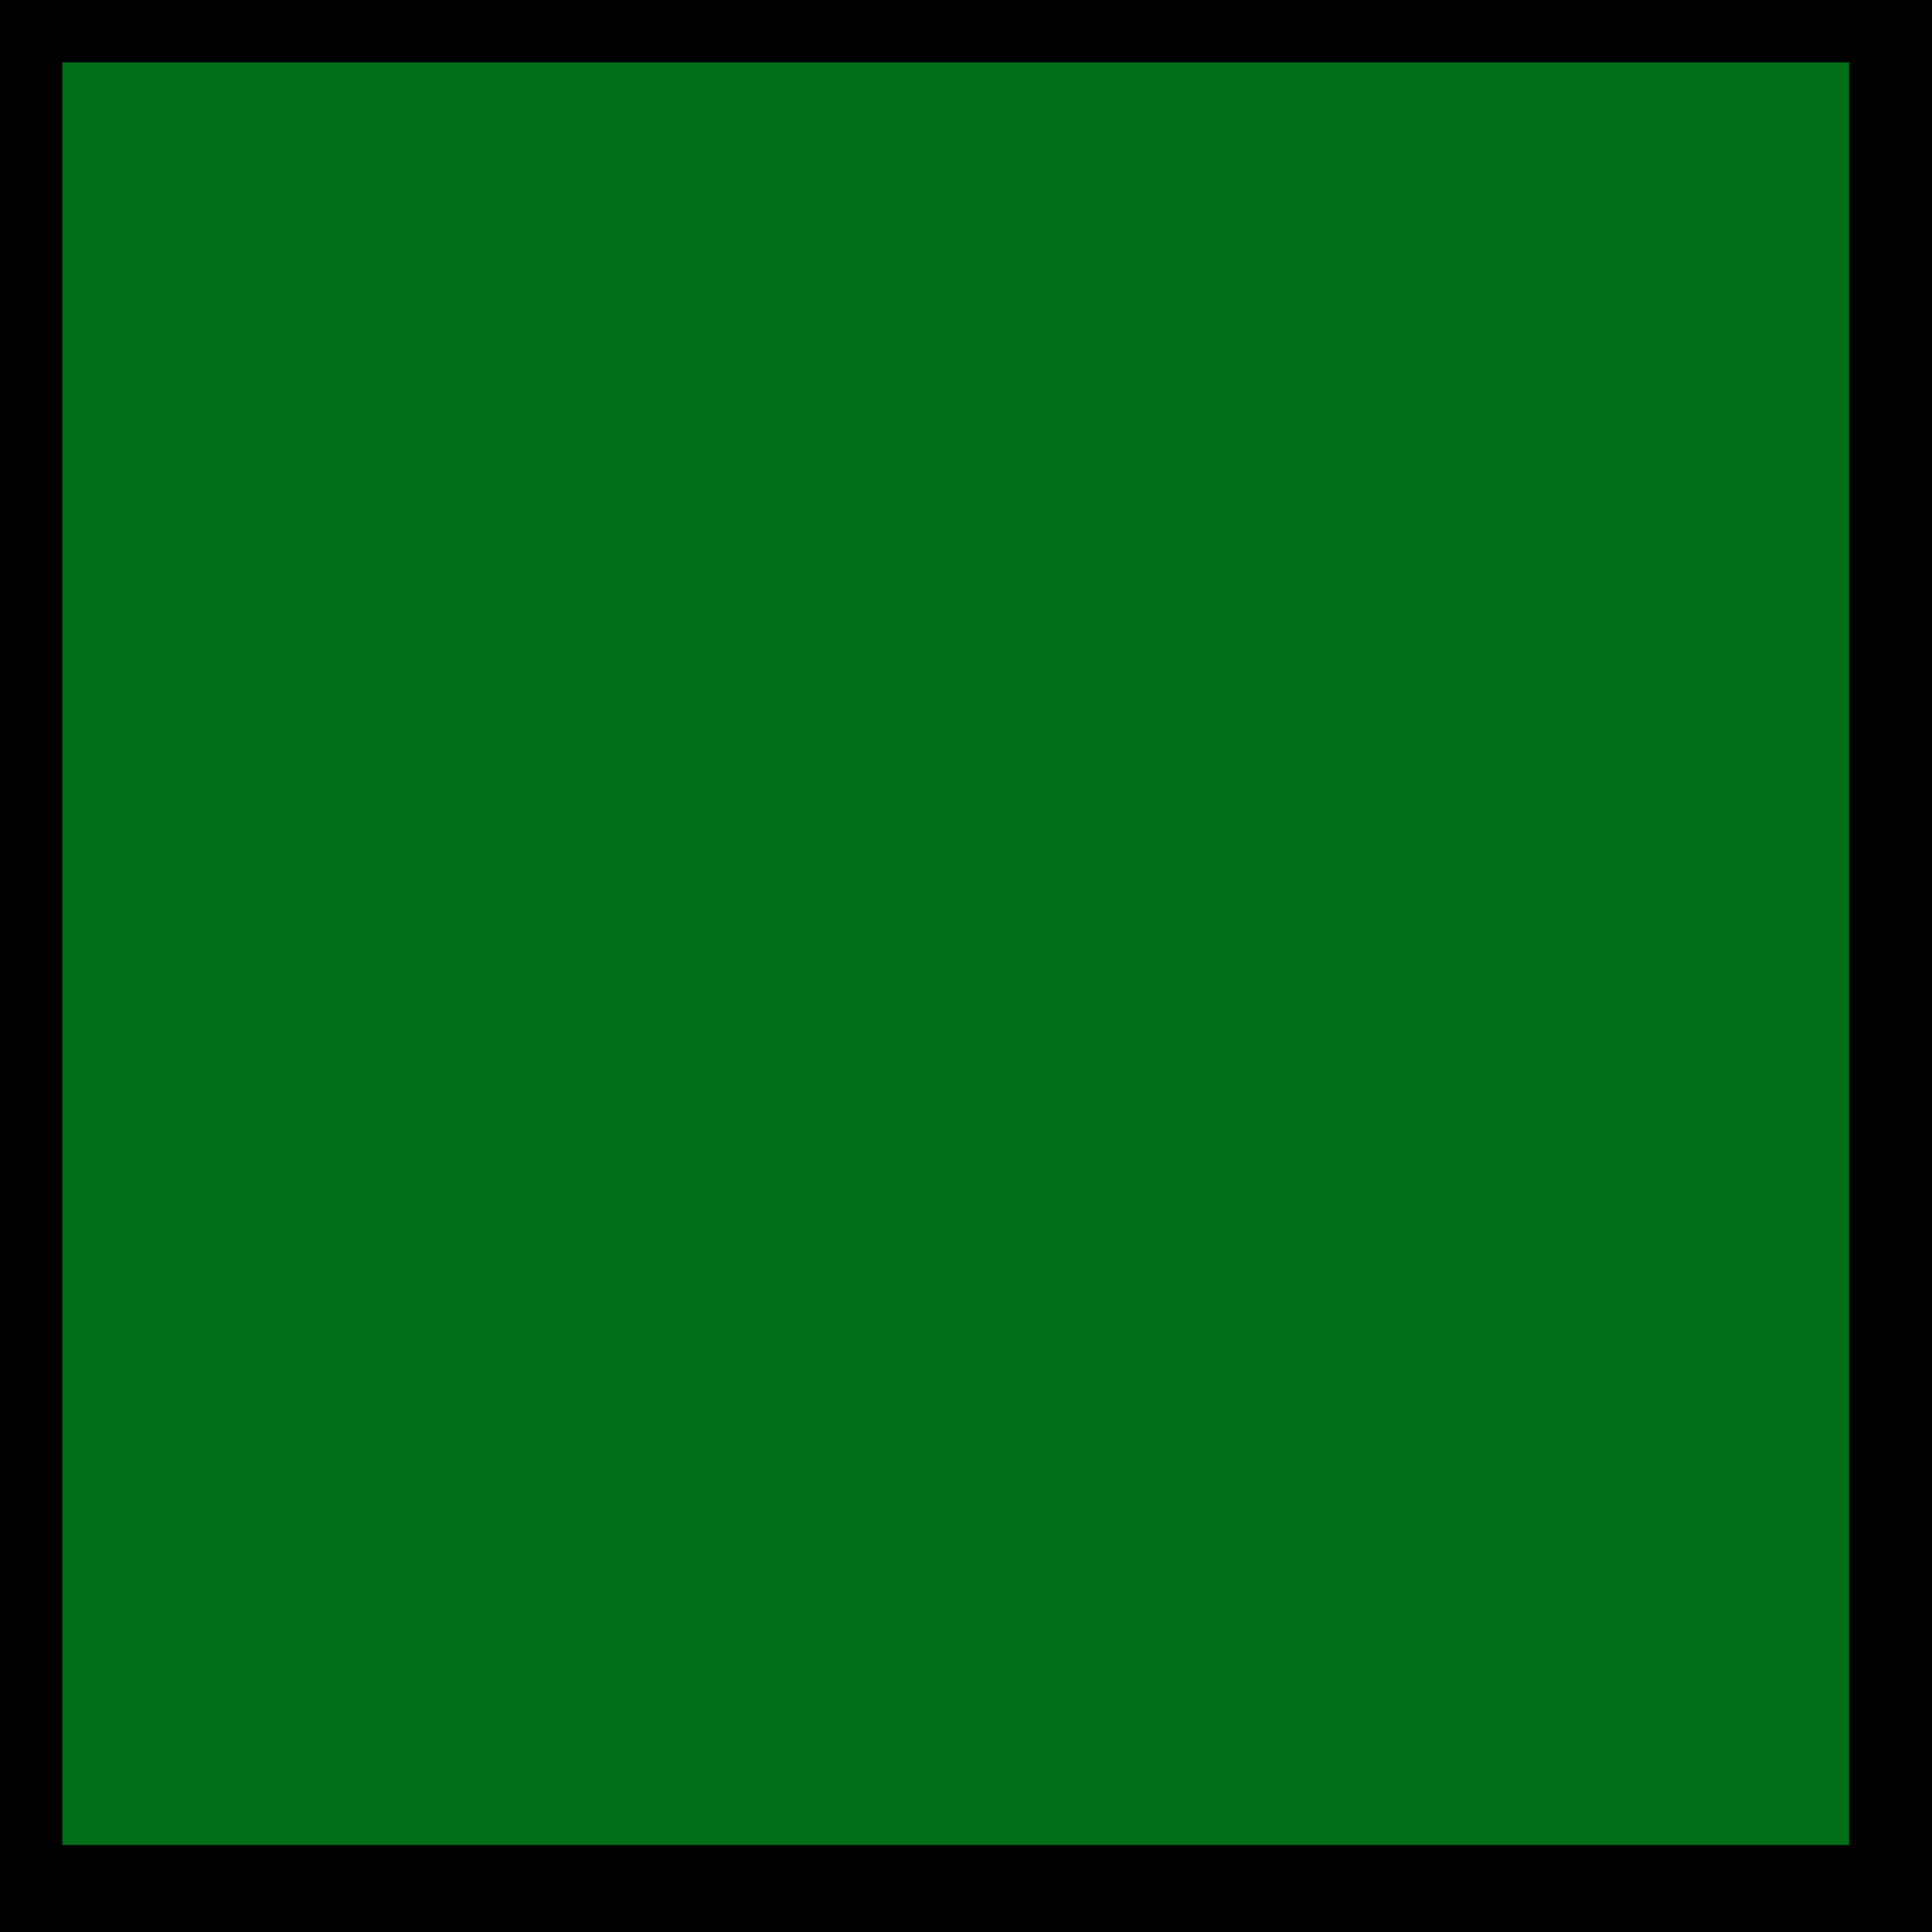
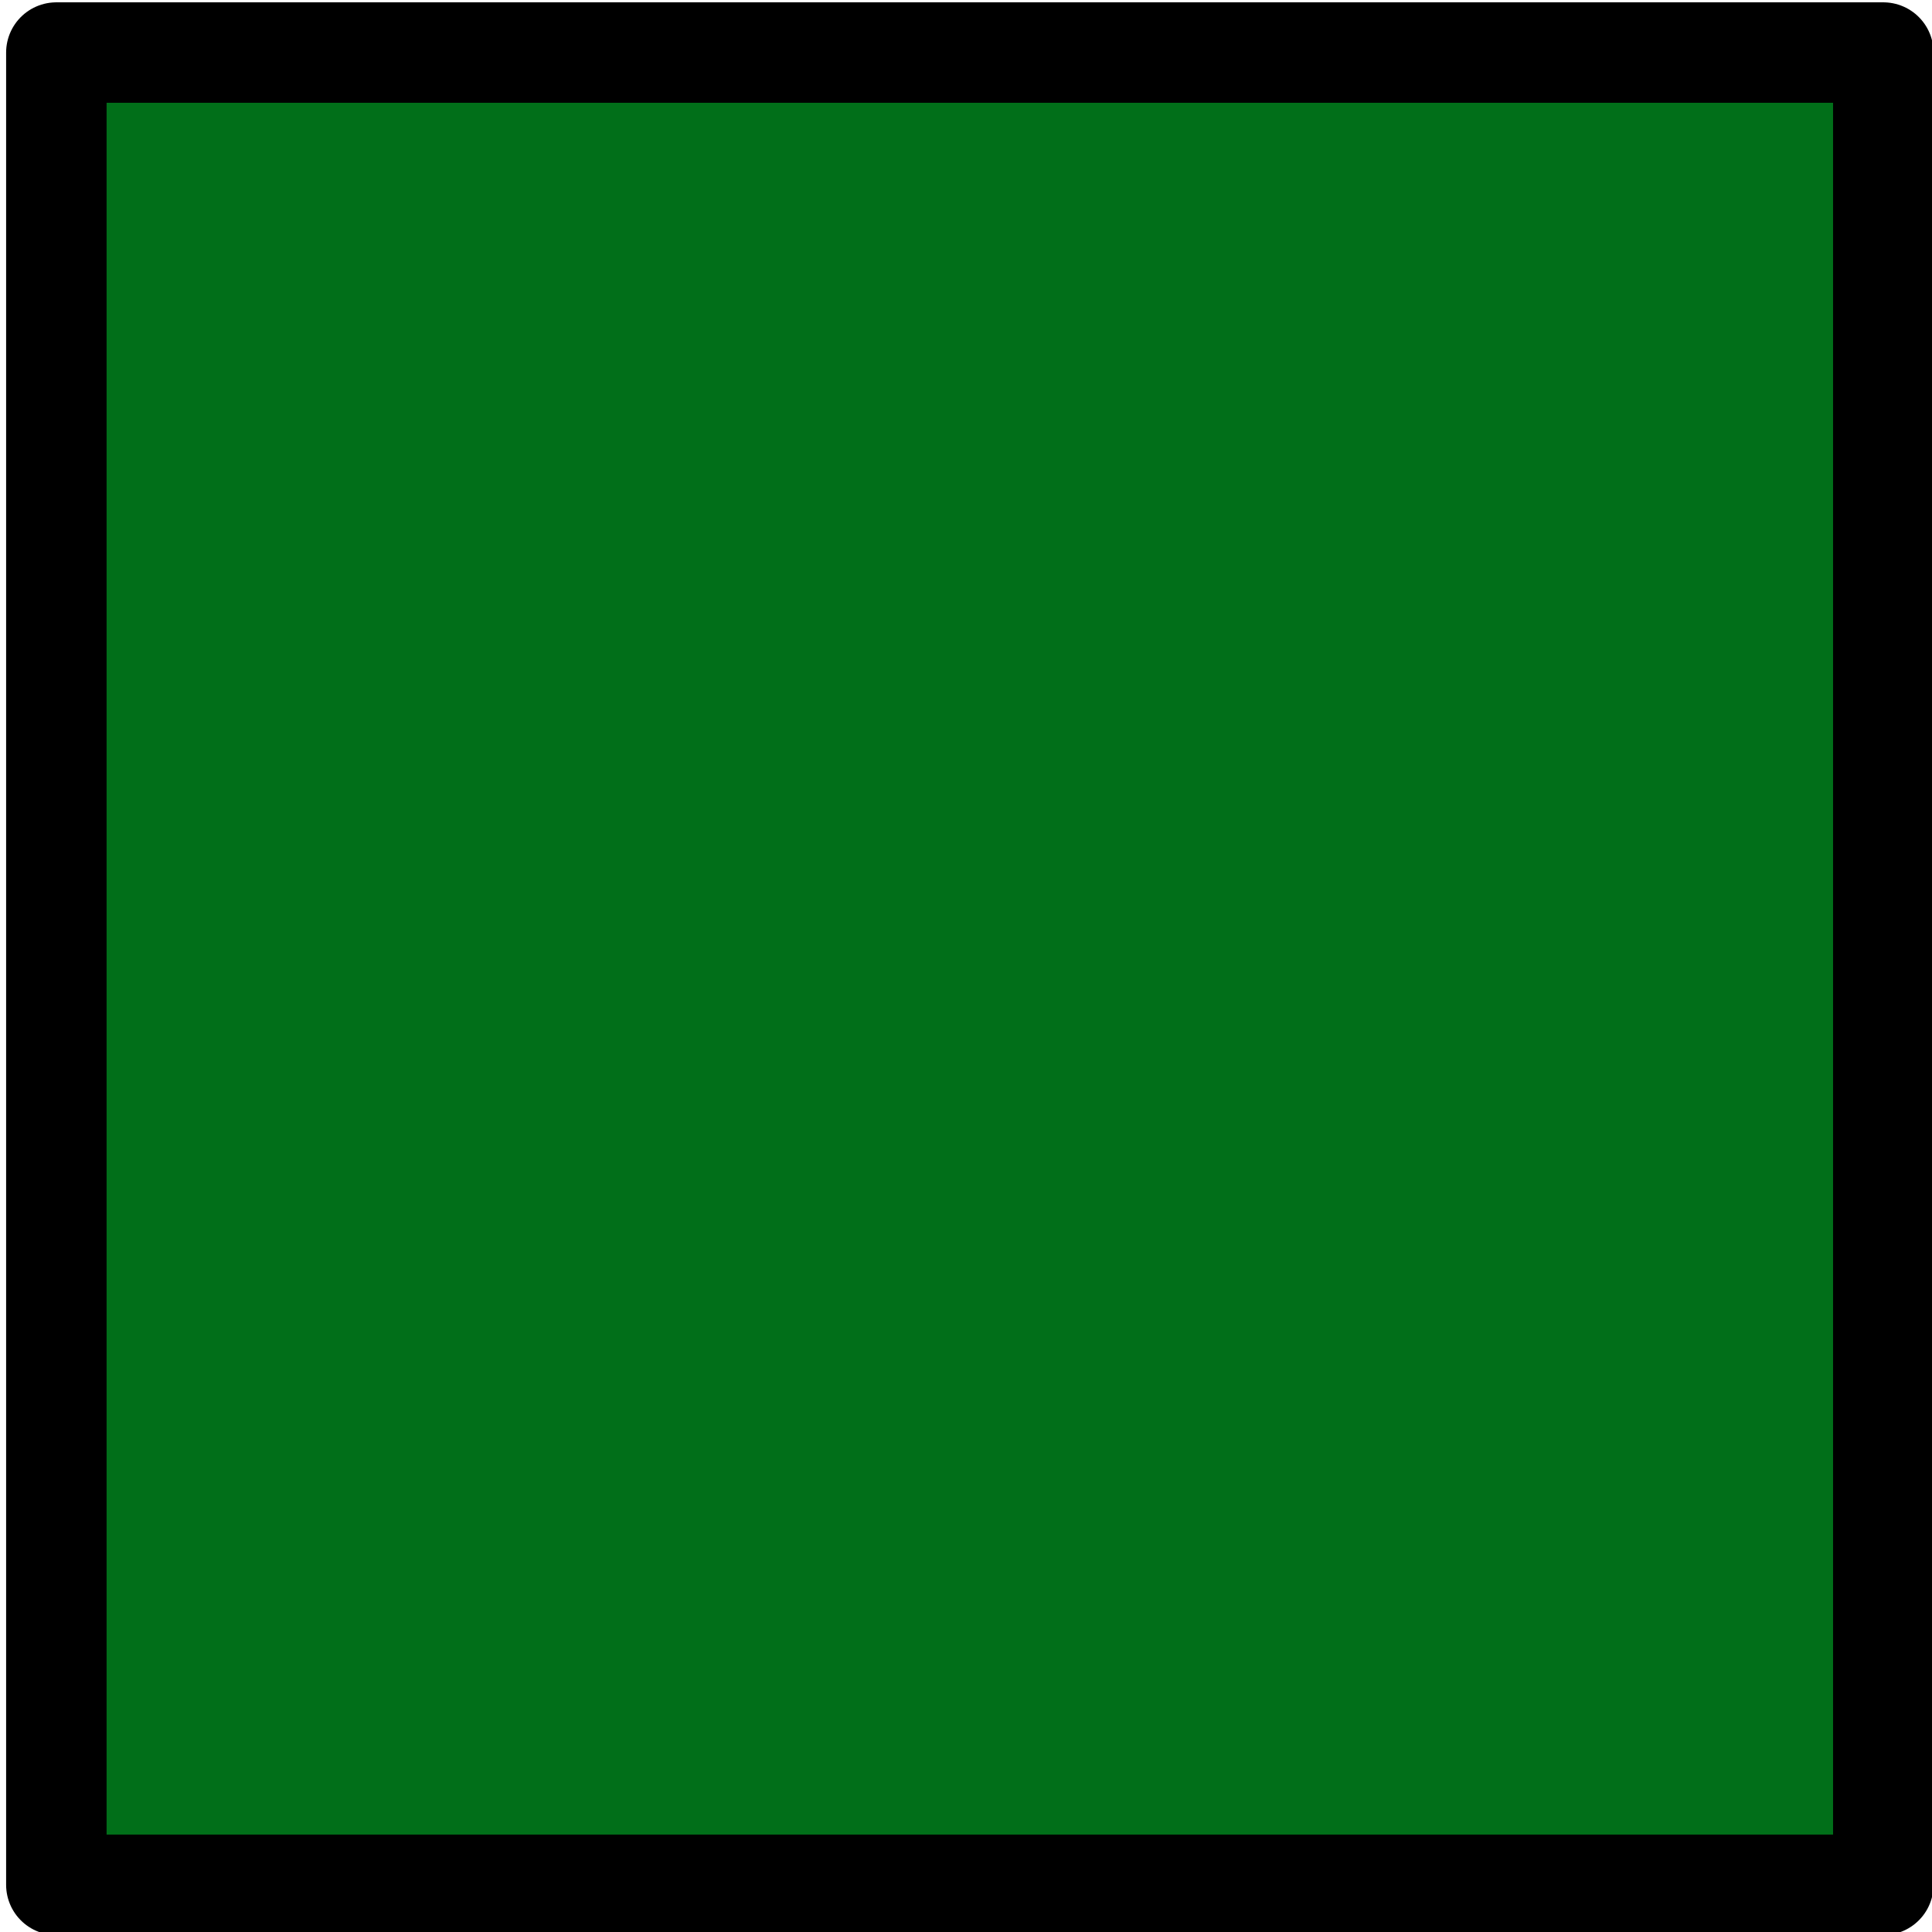
<svg xmlns="http://www.w3.org/2000/svg" width="48" height="48" viewBox="0 0 24 24">
-   <path d="M.025.025H23.72v23.644H.025z" style="opacity:1;fill:#016f19;fill-opacity:1;stroke:#000;stroke-width:1.5;stroke-linecap:round;stroke-linejoin:round;stroke-miterlimit:4;stroke-dasharray:none;stroke-opacity:1" />
+   <path fill="#016f19" stroke="#000" stroke-linecap="round" stroke-linejoin="round" stroke-width="1.248" d="M.7.653h22.695v22.761H.7z" />
</svg>
